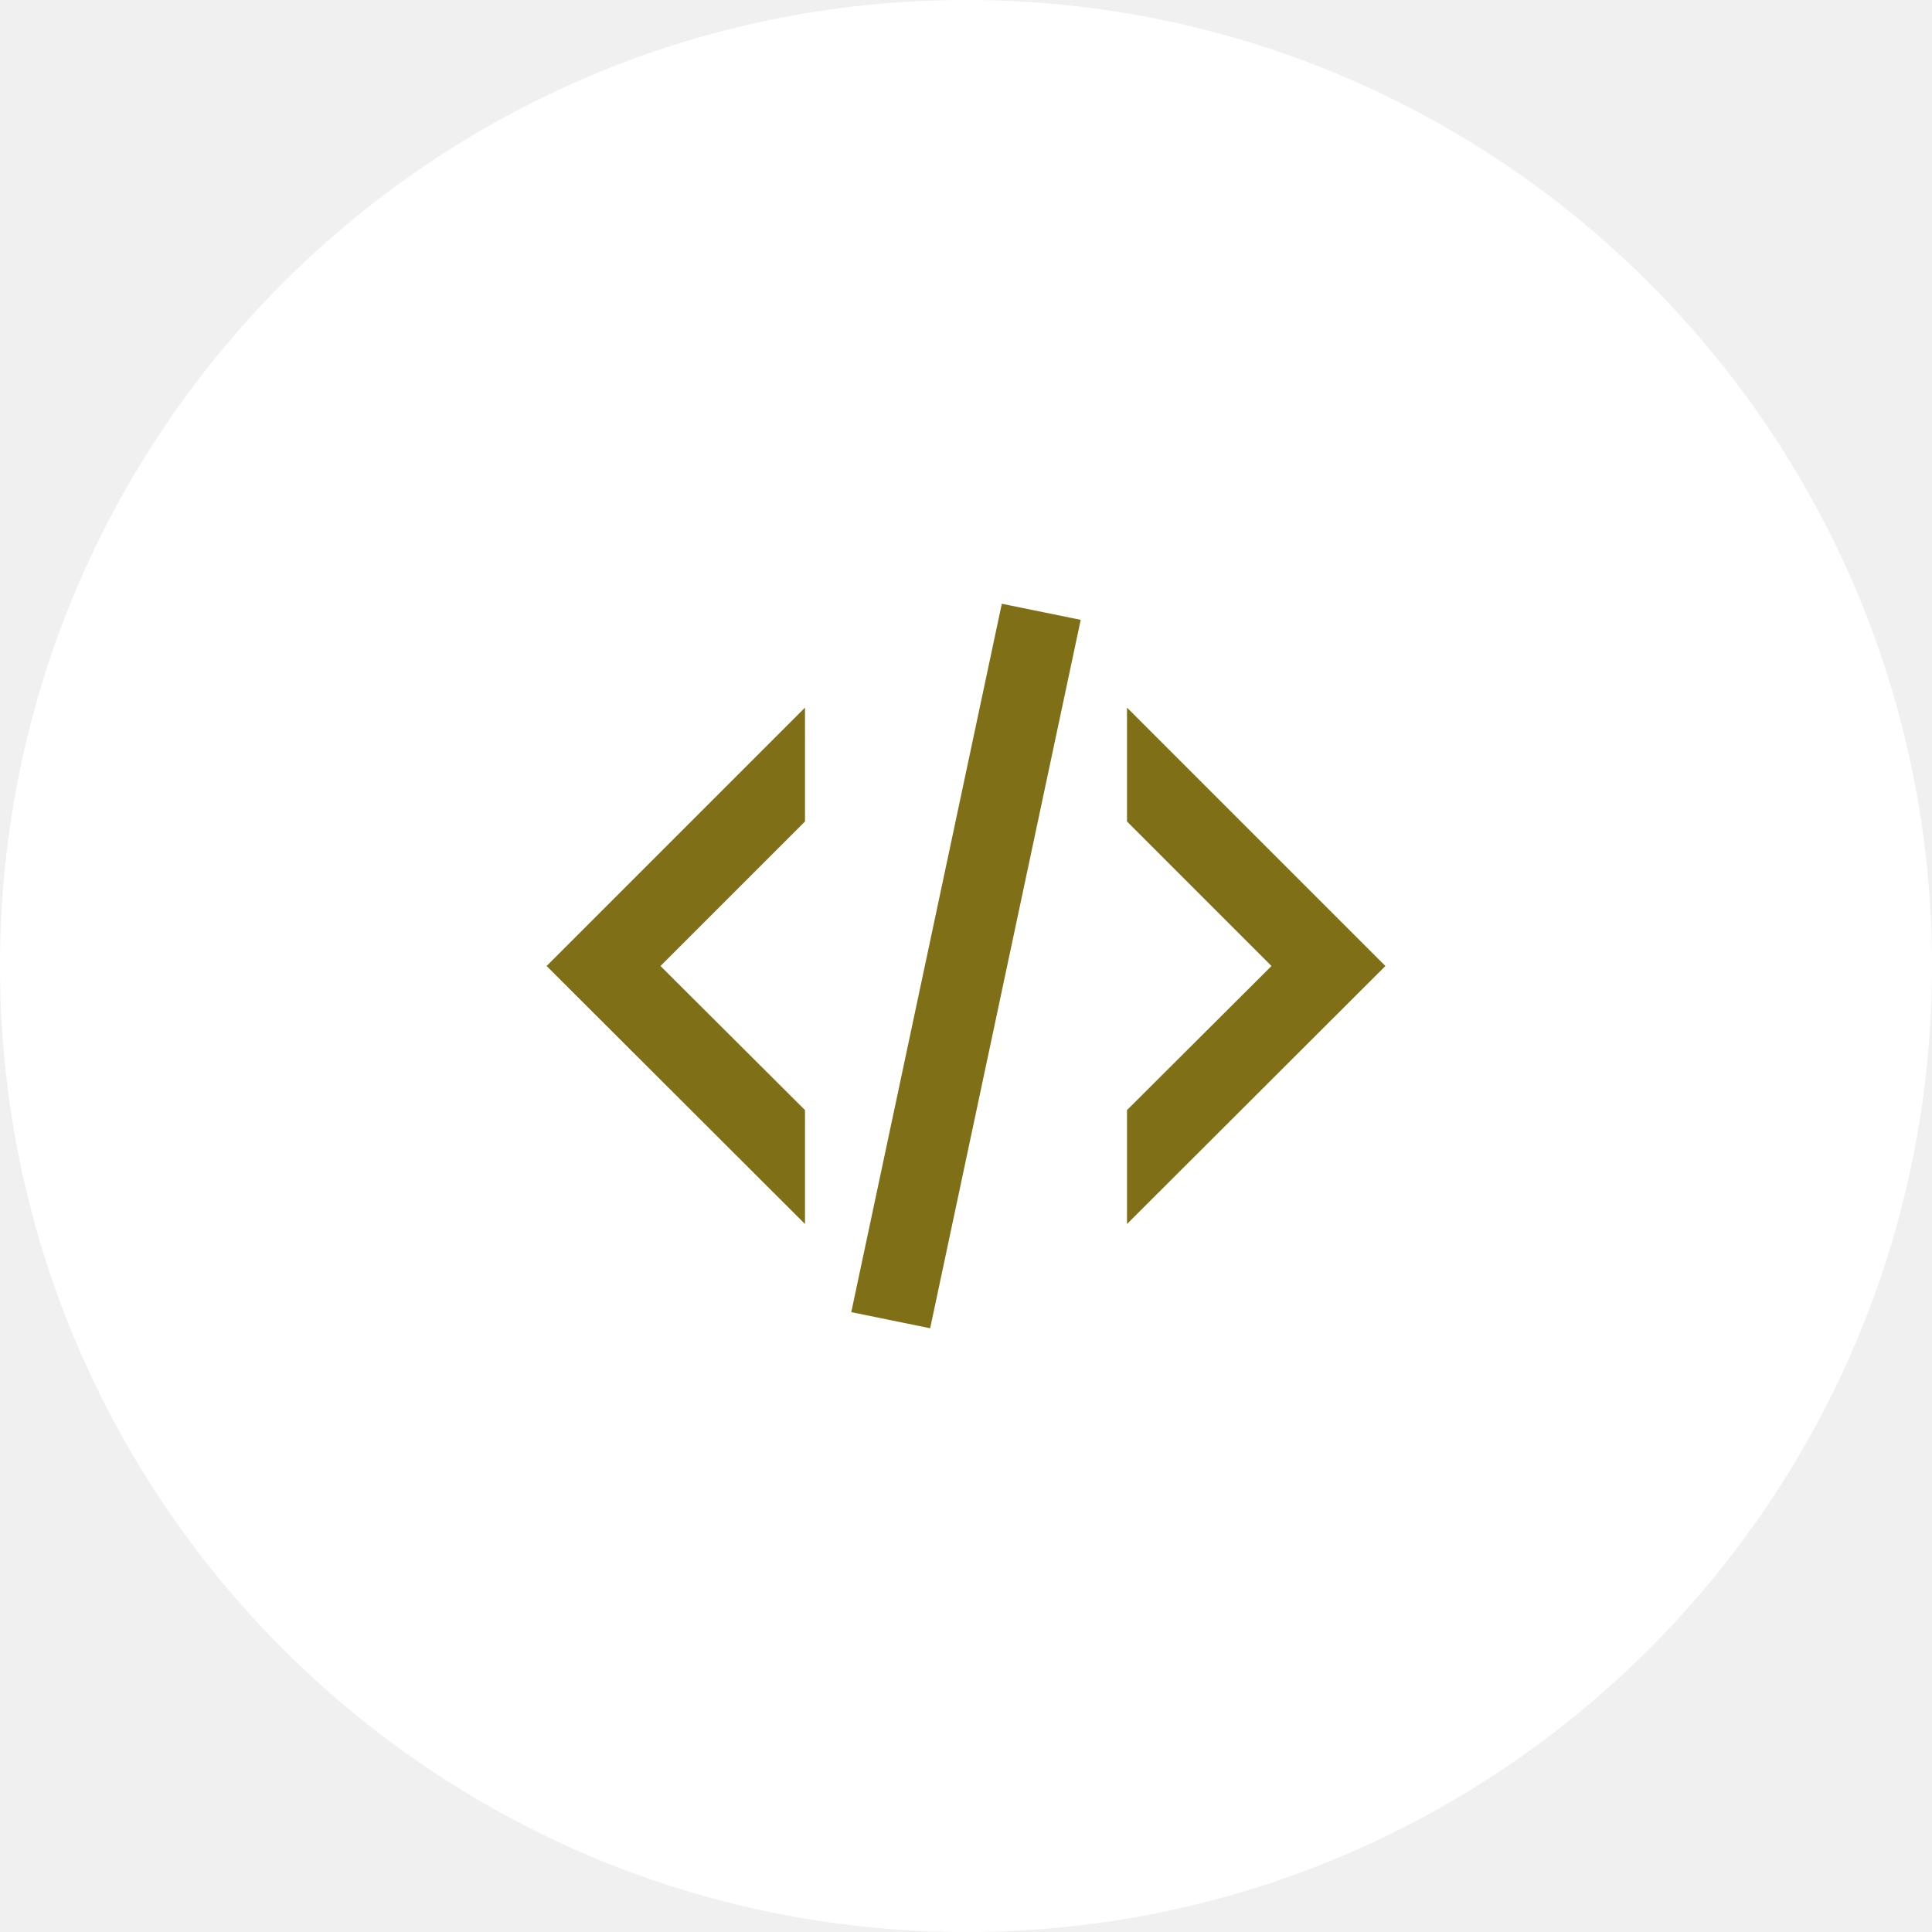
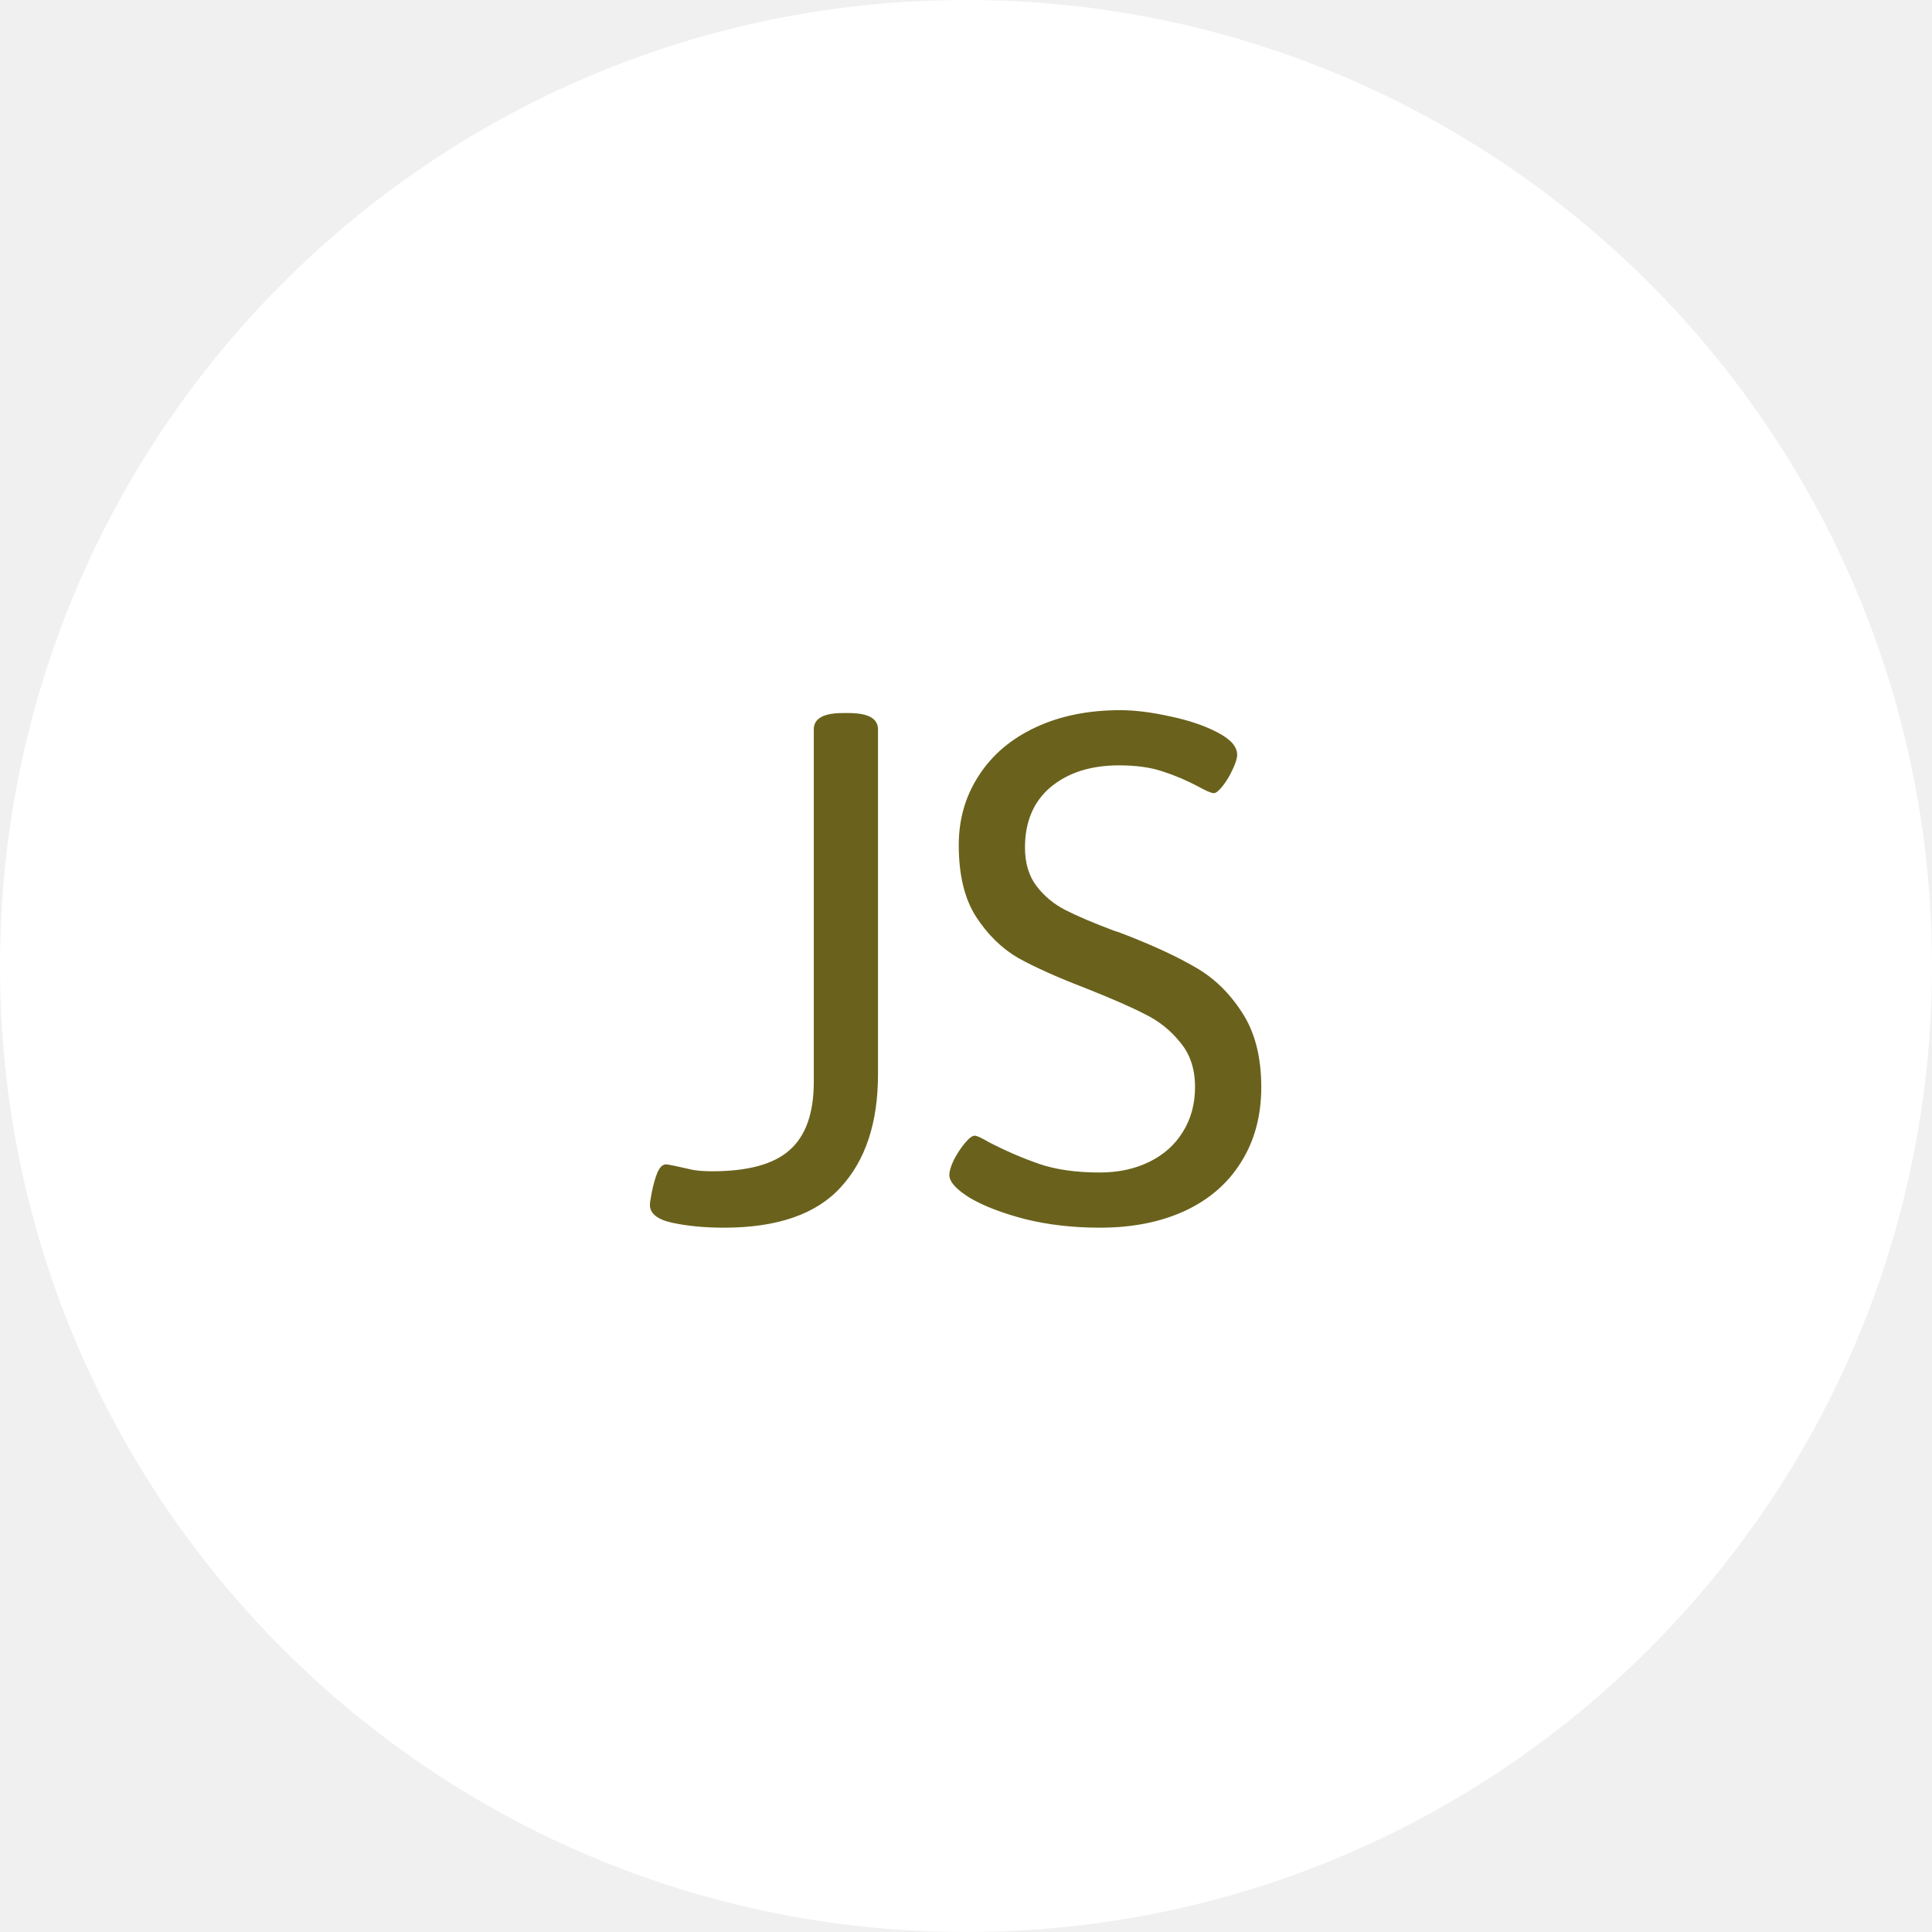
<svg xmlns="http://www.w3.org/2000/svg" viewBox="0 0 60 60" fill="none">
  <circle cx="30" cy="30" r="30" fill="white" />
-   <path d="M31.112 18.75L33.562 19.25L28.887 41.25L26.437 40.75L31.112 18.75ZM39.487 30L35 25.512V21.975L43.025 30L35 38.013V34.475L39.487 30ZM16.975 30L25 21.975V25.512L20.512 30L25 34.475V38.013L16.975 30Z" fill="#7F6F16" />
+   <path d="M22.48 38.127C21.888 38.127 21.355 38.076 20.881 37.975C20.415 37.873 20.183 37.687 20.183 37.416C20.183 37.357 20.204 37.221 20.246 37.01C20.288 36.798 20.343 36.603 20.411 36.426C20.487 36.248 20.58 36.159 20.69 36.159C20.707 36.159 20.8 36.176 20.97 36.21C21.19 36.261 21.38 36.303 21.541 36.337C21.71 36.362 21.901 36.375 22.112 36.375C23.23 36.375 24.034 36.155 24.524 35.715C25.024 35.275 25.273 34.568 25.273 33.595V22.651C25.273 22.313 25.574 22.144 26.175 22.144H26.352C26.962 22.144 27.267 22.313 27.267 22.651V33.366C27.267 34.864 26.881 36.032 26.111 36.87C25.35 37.708 24.139 38.127 22.48 38.127ZM34.155 38.127C33.326 38.127 32.551 38.038 31.832 37.86C31.121 37.674 30.55 37.454 30.118 37.2C29.695 36.938 29.483 36.701 29.483 36.489C29.483 36.371 29.53 36.214 29.623 36.02C29.725 35.825 29.839 35.651 29.966 35.499C30.093 35.347 30.194 35.27 30.27 35.27C30.338 35.27 30.486 35.338 30.715 35.474C31.24 35.745 31.76 35.969 32.276 36.147C32.793 36.324 33.419 36.413 34.155 36.413C34.731 36.413 35.243 36.303 35.691 36.083C36.14 35.863 36.487 35.554 36.732 35.156C36.986 34.75 37.113 34.285 37.113 33.76C37.113 33.201 36.961 32.74 36.656 32.376C36.36 32.004 35.996 31.712 35.565 31.5C35.141 31.28 34.523 31.009 33.711 30.688C32.831 30.349 32.133 30.036 31.616 29.748C31.108 29.452 30.672 29.024 30.309 28.466C29.953 27.907 29.775 27.167 29.775 26.244C29.775 25.44 29.983 24.721 30.398 24.086C30.812 23.443 31.4 22.943 32.162 22.588C32.924 22.232 33.8 22.055 34.79 22.055C35.239 22.055 35.751 22.118 36.326 22.245C36.902 22.364 37.393 22.529 37.799 22.74C38.214 22.952 38.421 23.185 38.421 23.439C38.421 23.549 38.374 23.701 38.281 23.895C38.197 24.082 38.095 24.251 37.977 24.403C37.858 24.556 37.765 24.632 37.697 24.632C37.621 24.632 37.469 24.568 37.24 24.441C36.859 24.238 36.483 24.078 36.11 23.959C35.738 23.832 35.285 23.769 34.752 23.769C33.88 23.769 33.173 23.993 32.632 24.441C32.099 24.89 31.832 25.516 31.832 26.32C31.832 26.803 31.951 27.201 32.188 27.514C32.425 27.827 32.725 28.076 33.089 28.263C33.453 28.449 33.961 28.665 34.612 28.91C34.655 28.919 34.752 28.953 34.904 29.012C35.801 29.359 36.533 29.697 37.101 30.027C37.676 30.349 38.163 30.814 38.56 31.424C38.967 32.033 39.17 32.812 39.17 33.76C39.17 34.648 38.963 35.423 38.548 36.083C38.142 36.743 37.558 37.251 36.796 37.606C36.043 37.953 35.162 38.127 34.155 38.127Z" fill="#6A621C" />
</svg>
